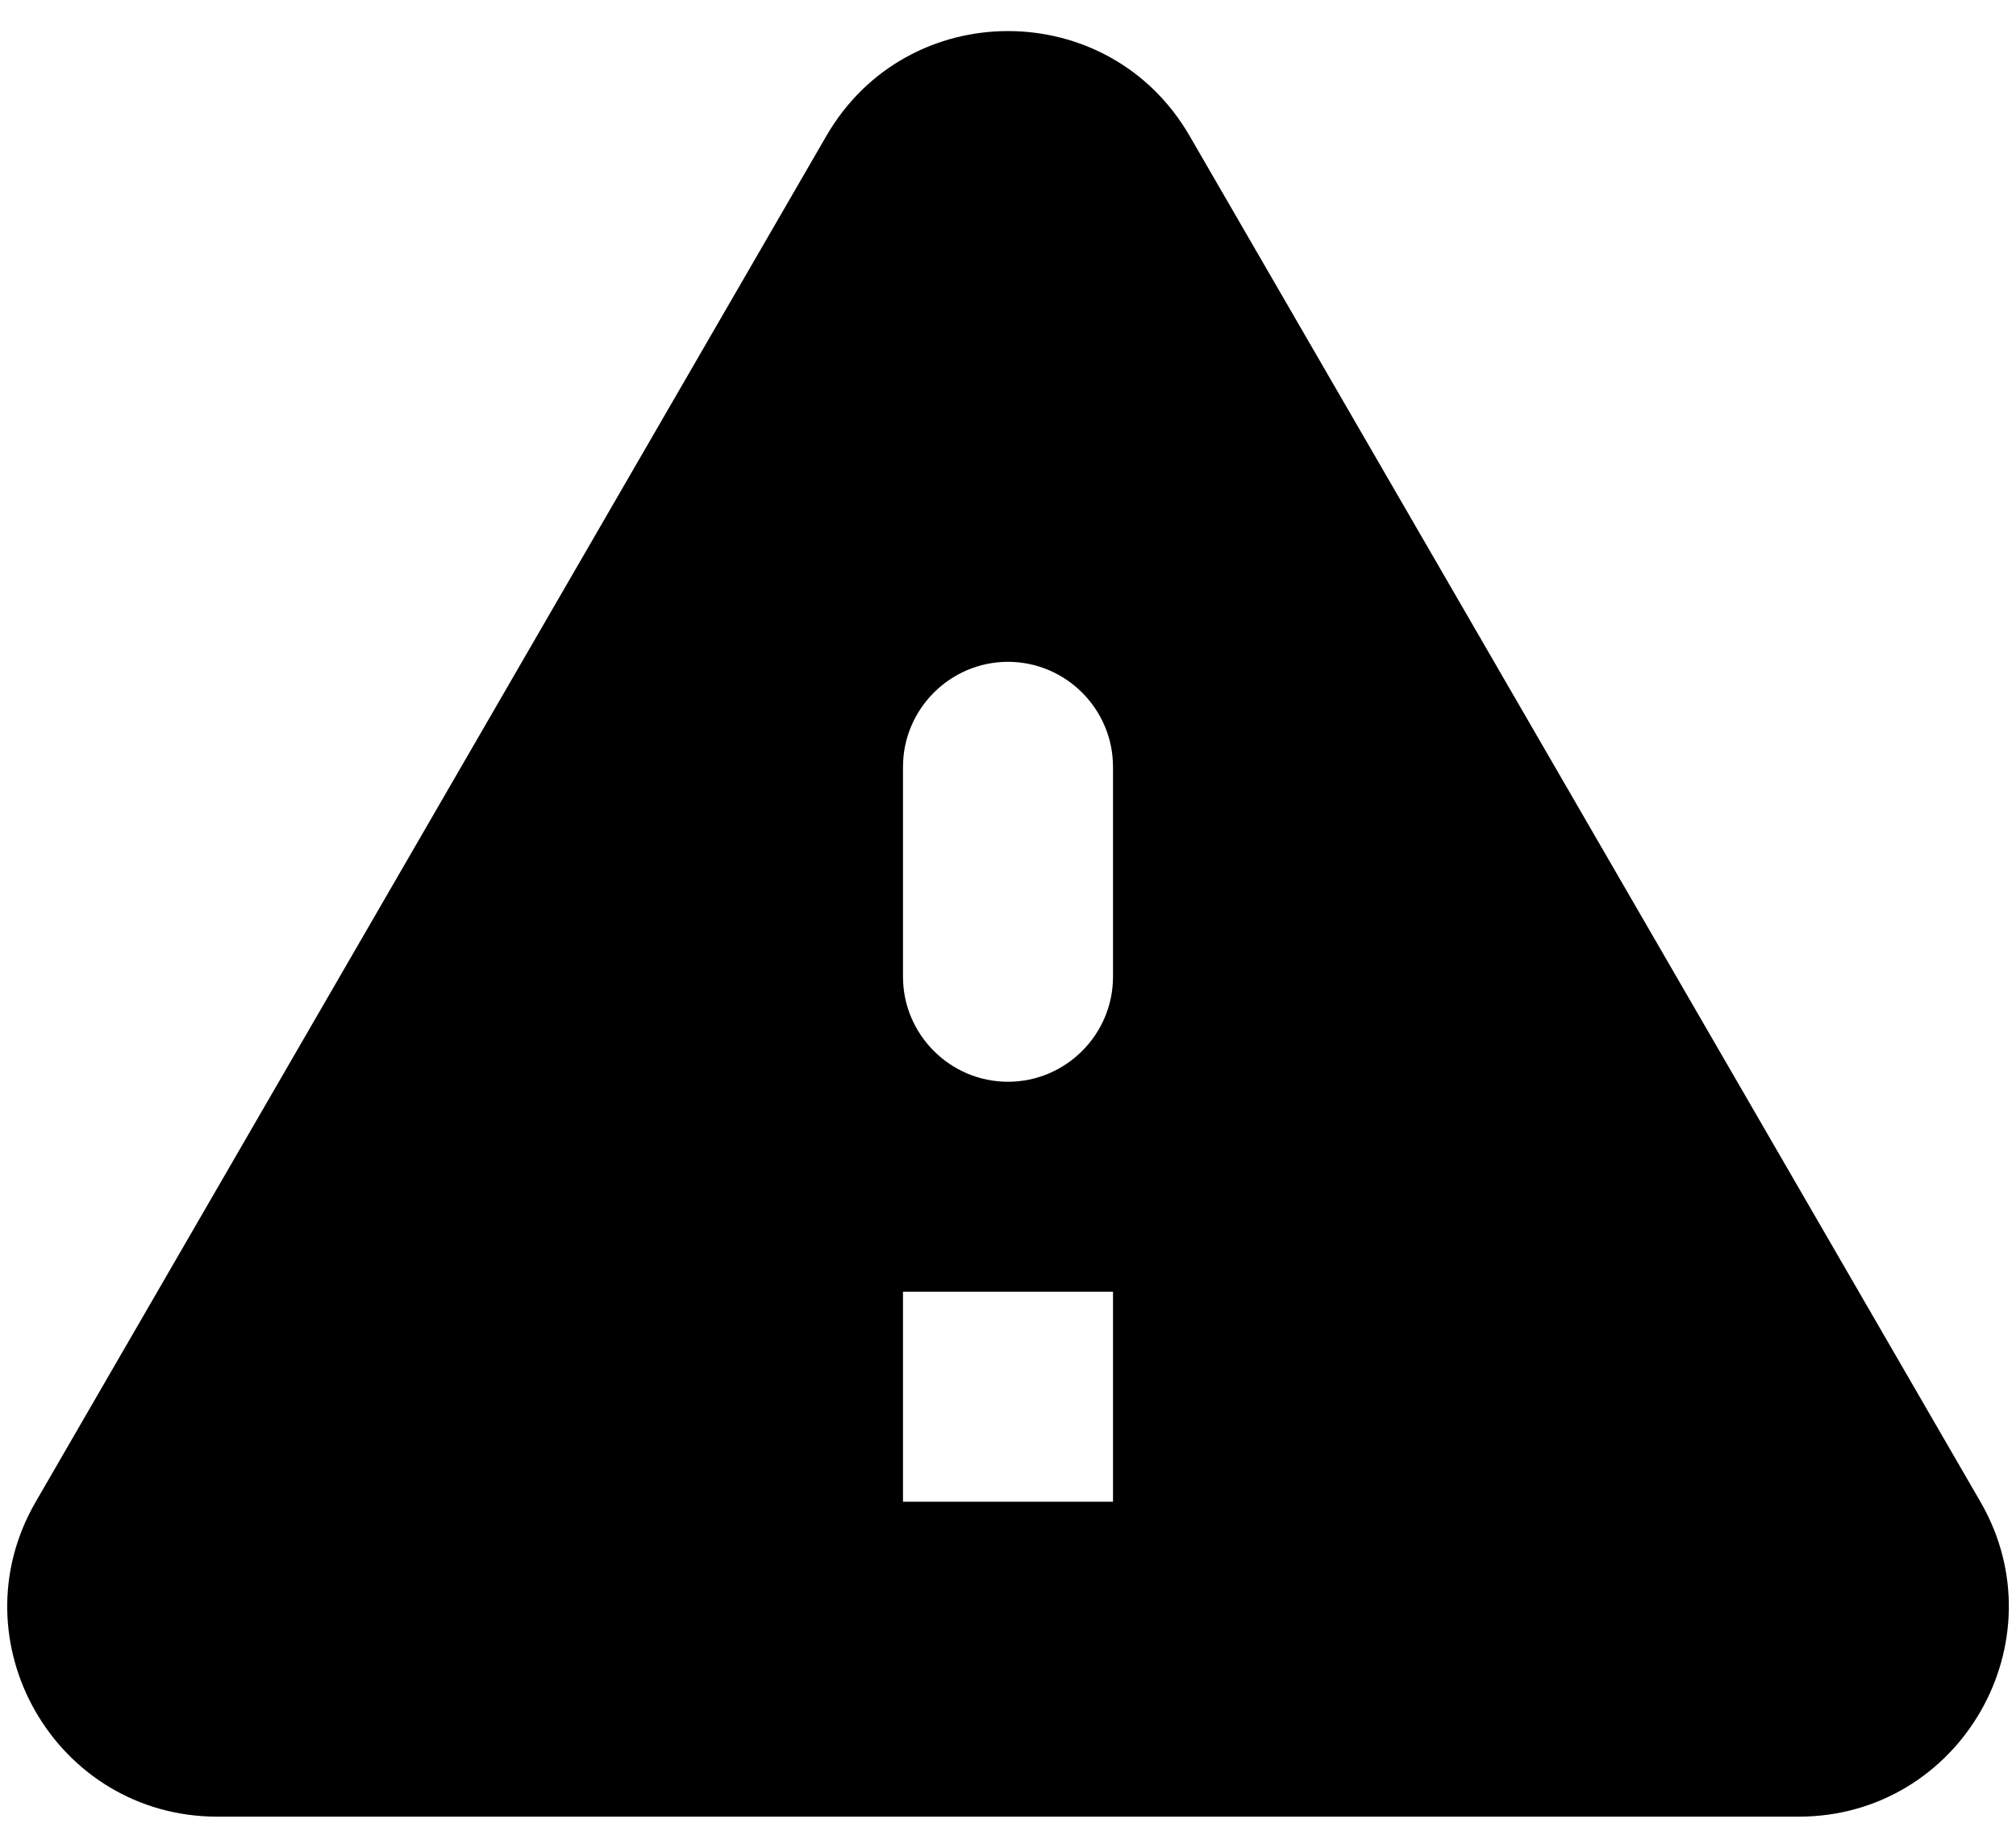
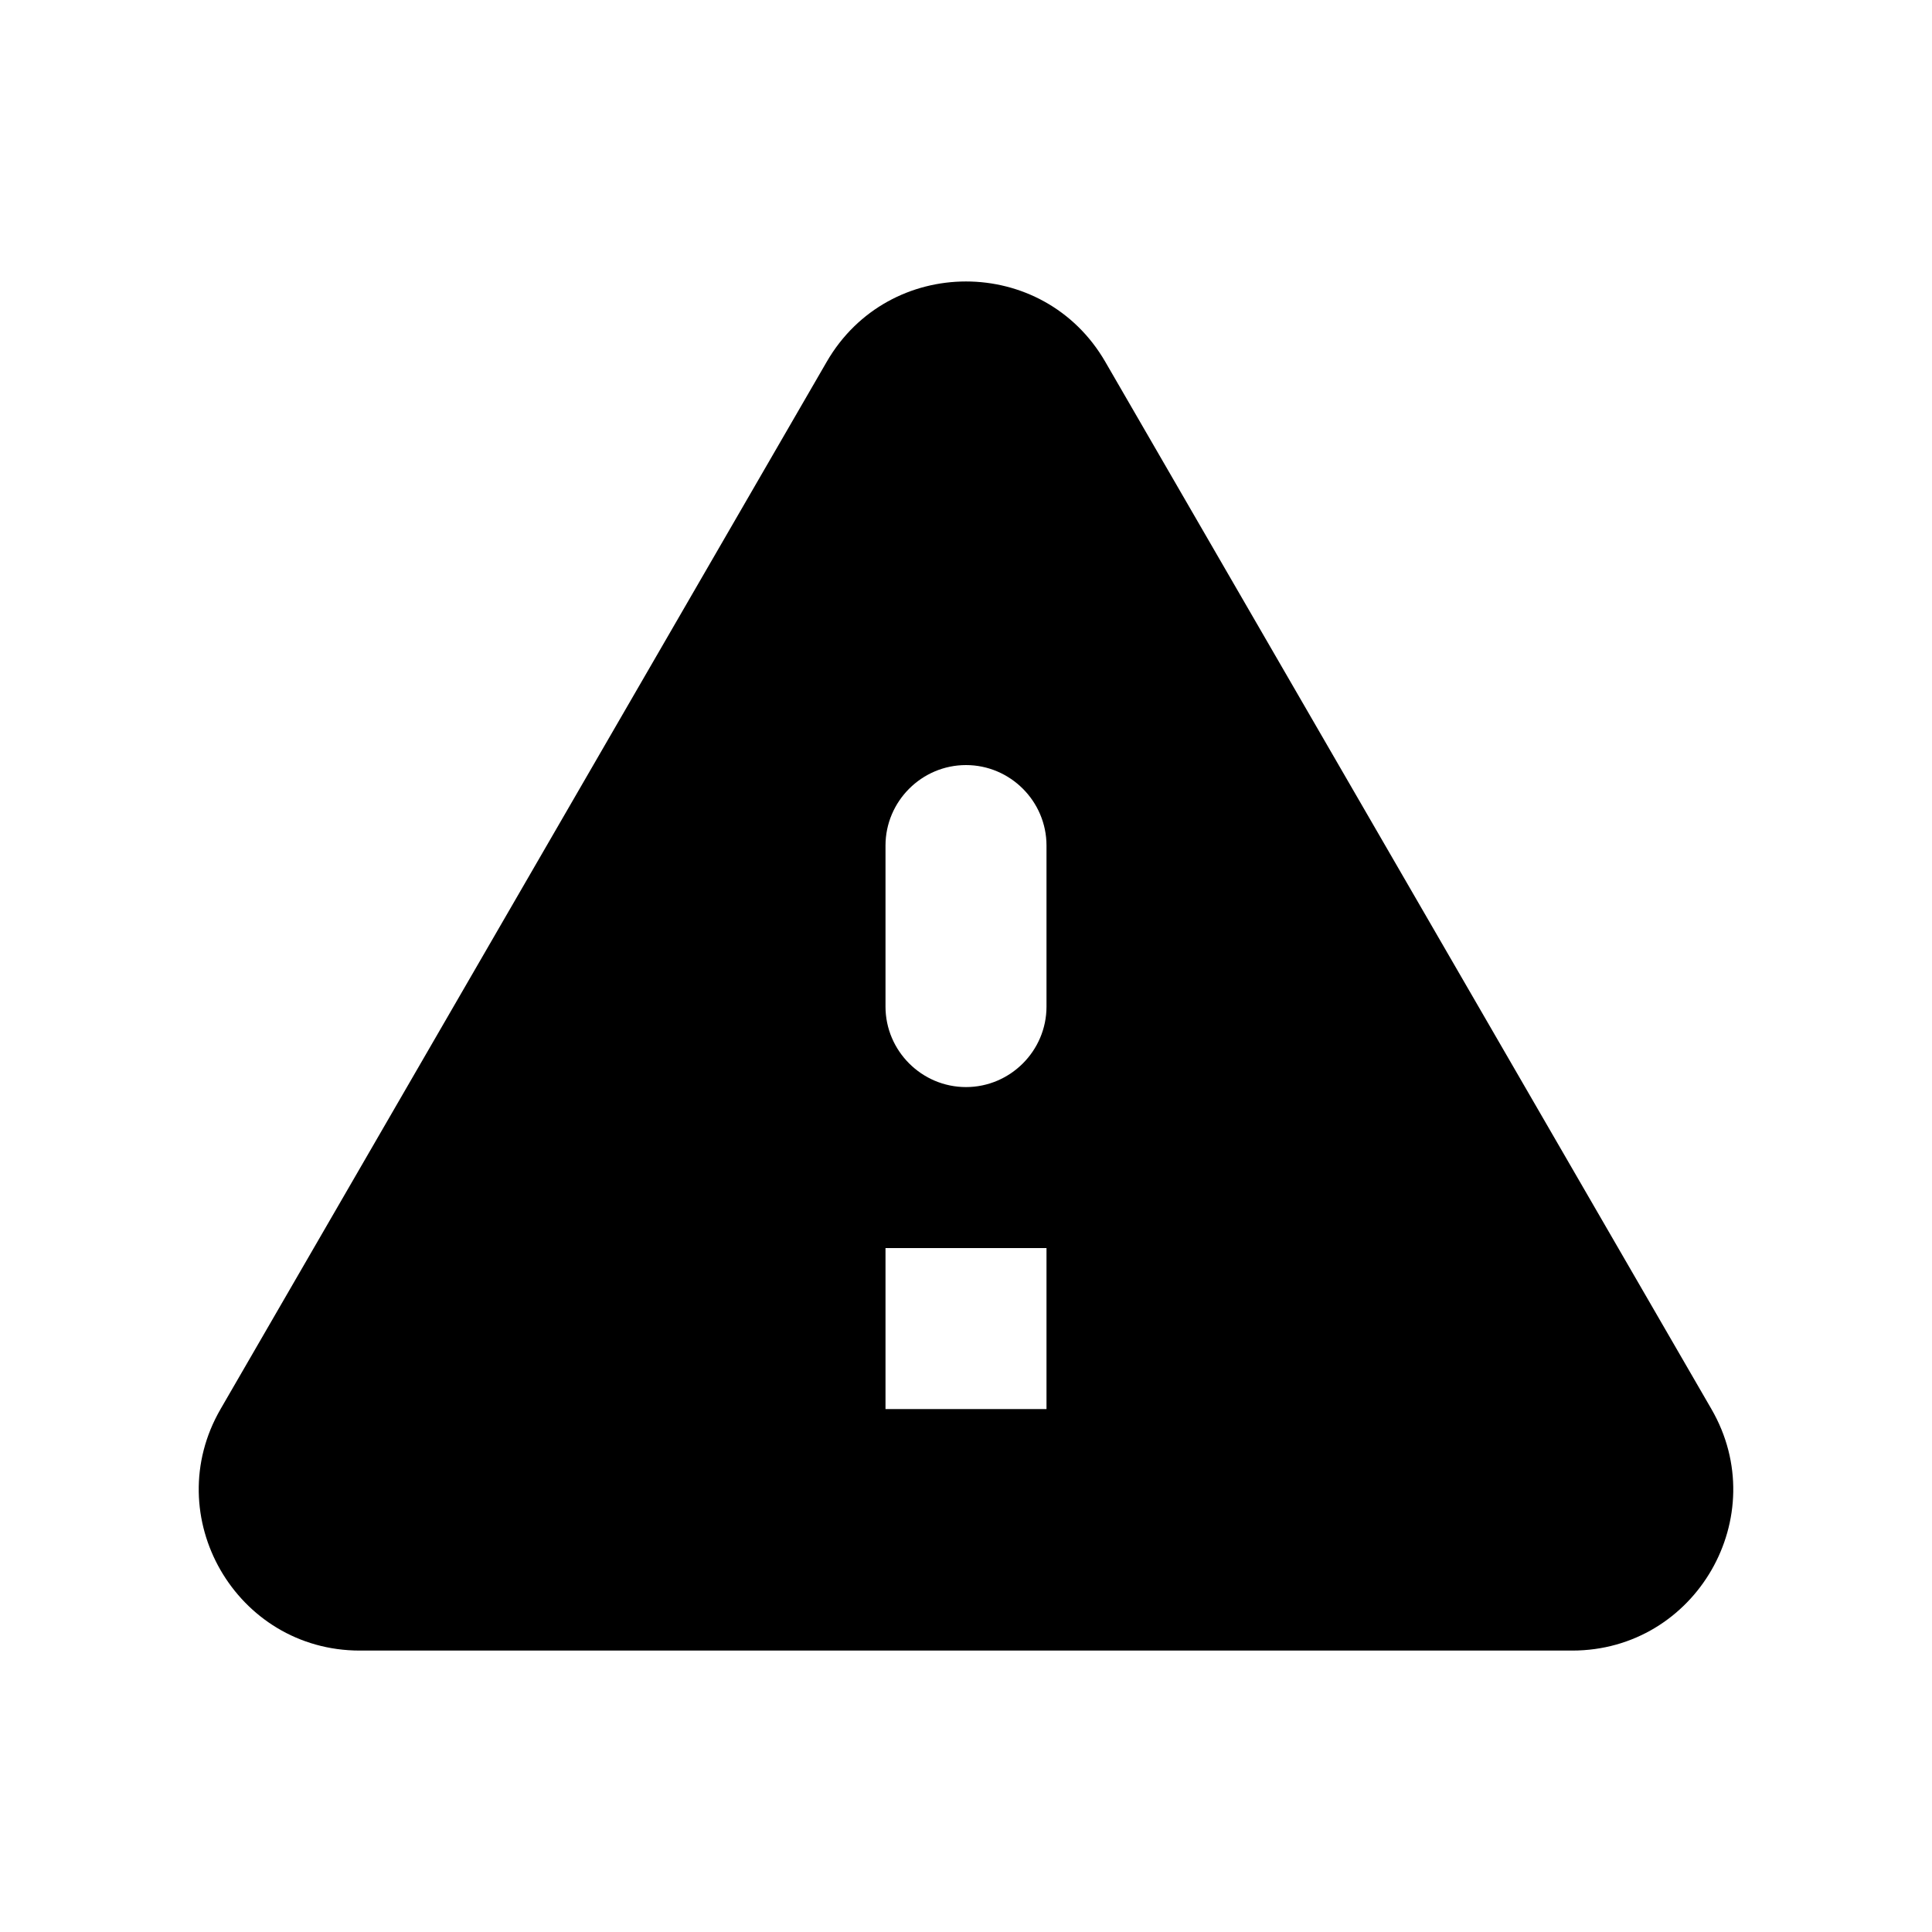
- <svg xmlns="http://www.w3.org/2000/svg" width="12" height="11" viewBox="0 0 12 11">
-   <path d="M1.294 10.815H10.706C11.669 10.815 12.269 9.771 11.788 8.94L7.081 0.809C6.6 -0.023 5.4 -0.023 4.919 0.809L0.213 8.94C-0.269 9.771 0.331 10.815 1.294 10.815ZM6 6.44C5.656 6.44 5.375 6.159 5.375 5.815V4.565C5.375 4.221 5.656 3.94 6 3.94C6.344 3.94 6.625 4.221 6.625 4.565V5.815C6.625 6.159 6.344 6.44 6 6.44ZM6.625 8.94H5.375V7.69H6.625V8.94Z" />
+ <svg xmlns="http://www.w3.org/2000/svg" width="24" height="24" viewBox="0 0 24 24">
+   <path d="M4.47 20.504H19.53C21.07 20.504 22.03 18.834 21.26 17.504L13.73 4.494C12.96 3.164 11.04 3.164 10.27 4.494L2.74 17.504C1.97 18.834 2.93 20.504 4.47 20.504V20.504ZM12 13.504C11.45 13.504 11 13.054 11 12.504V10.504C11 9.954 11.45 9.504 12 9.504C12.55 9.504 13 9.954 13 10.504V12.504C13 13.054 12.55 13.504 12 13.504ZM13 17.504H11V15.504H13V17.504Z" />
</svg>
